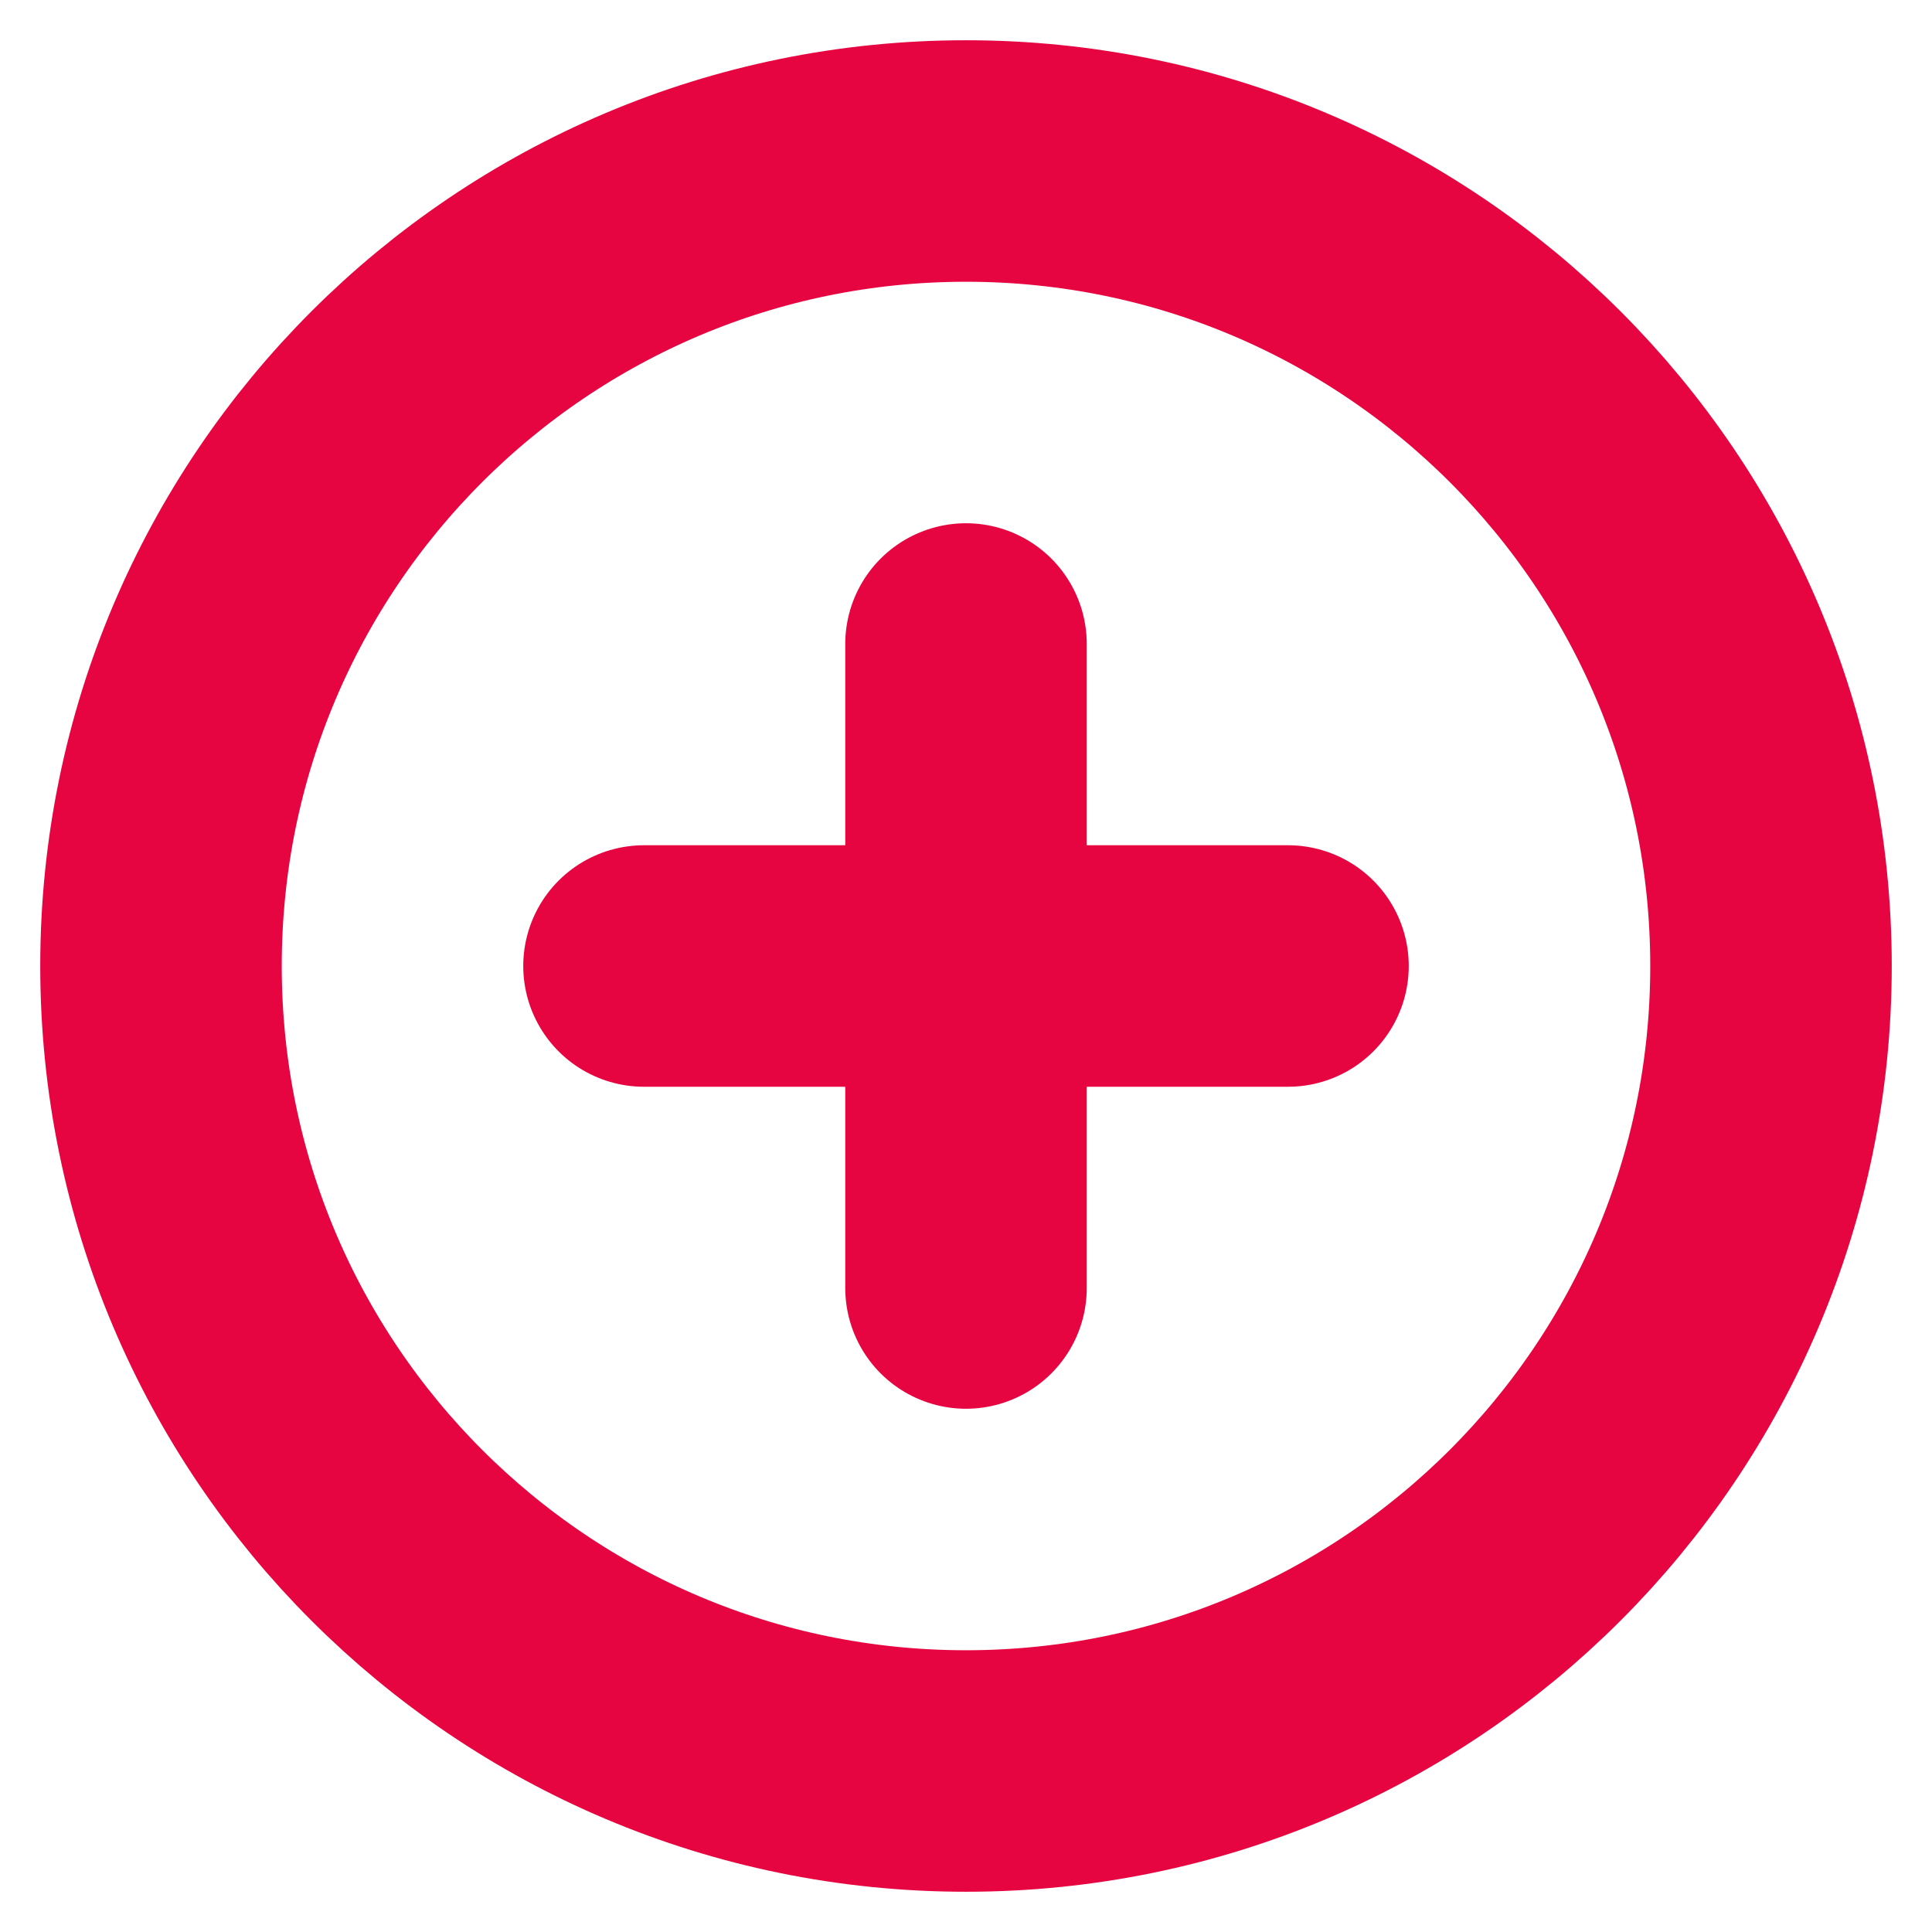
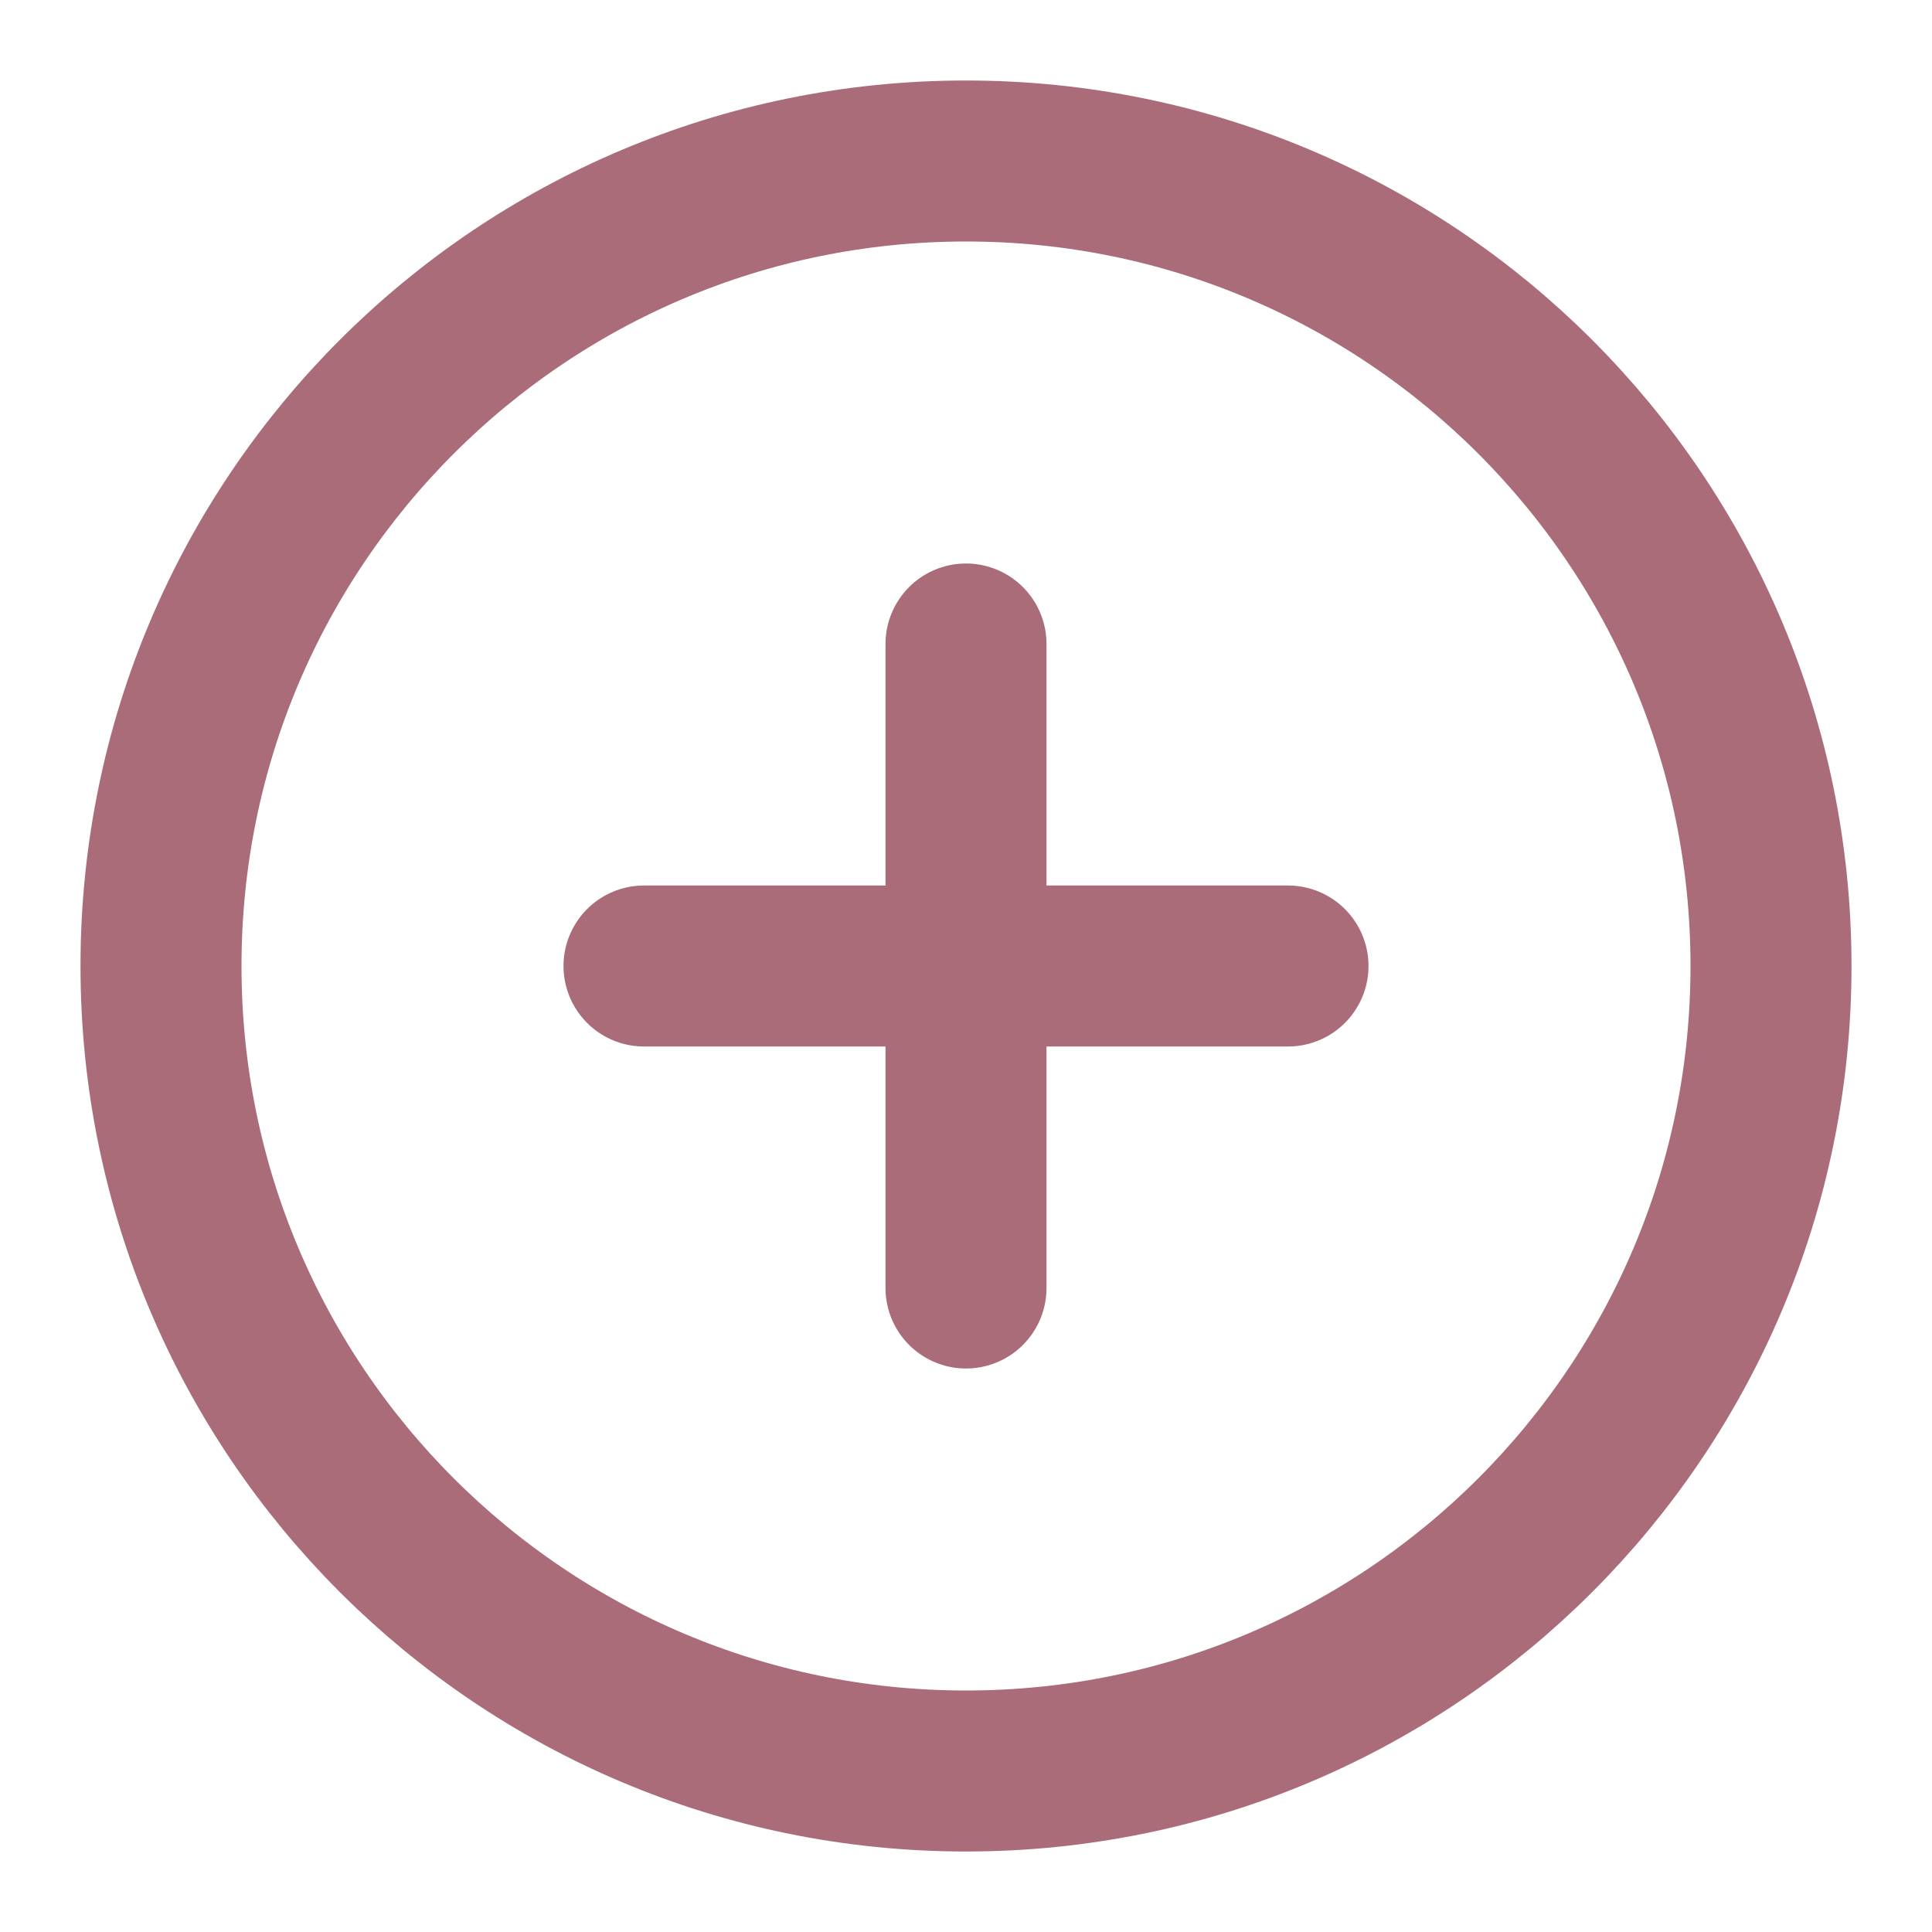
- <svg xmlns="http://www.w3.org/2000/svg" width="32" height="32" viewBox="0 0 24 24" fill="none" stroke="#e60540" stroke-width="3" stroke-linecap="round" stroke-linejoin="round" class="feather feather-plus-circle">
+ <svg xmlns="http://www.w3.org/2000/svg" width="24" height="24" viewBox="0 0 24 24" fill="none" stroke="#ab6c7a" stroke-width="2" stroke-linecap="round" stroke-linejoin="round" class="feather feather-plus-circle">
  <circle cx="12" cy="12" r="10" />
  <line x1="12" y1="8" x2="12" y2="16" />
  <line x1="8" y1="12" x2="16" y2="12" />
</svg>
